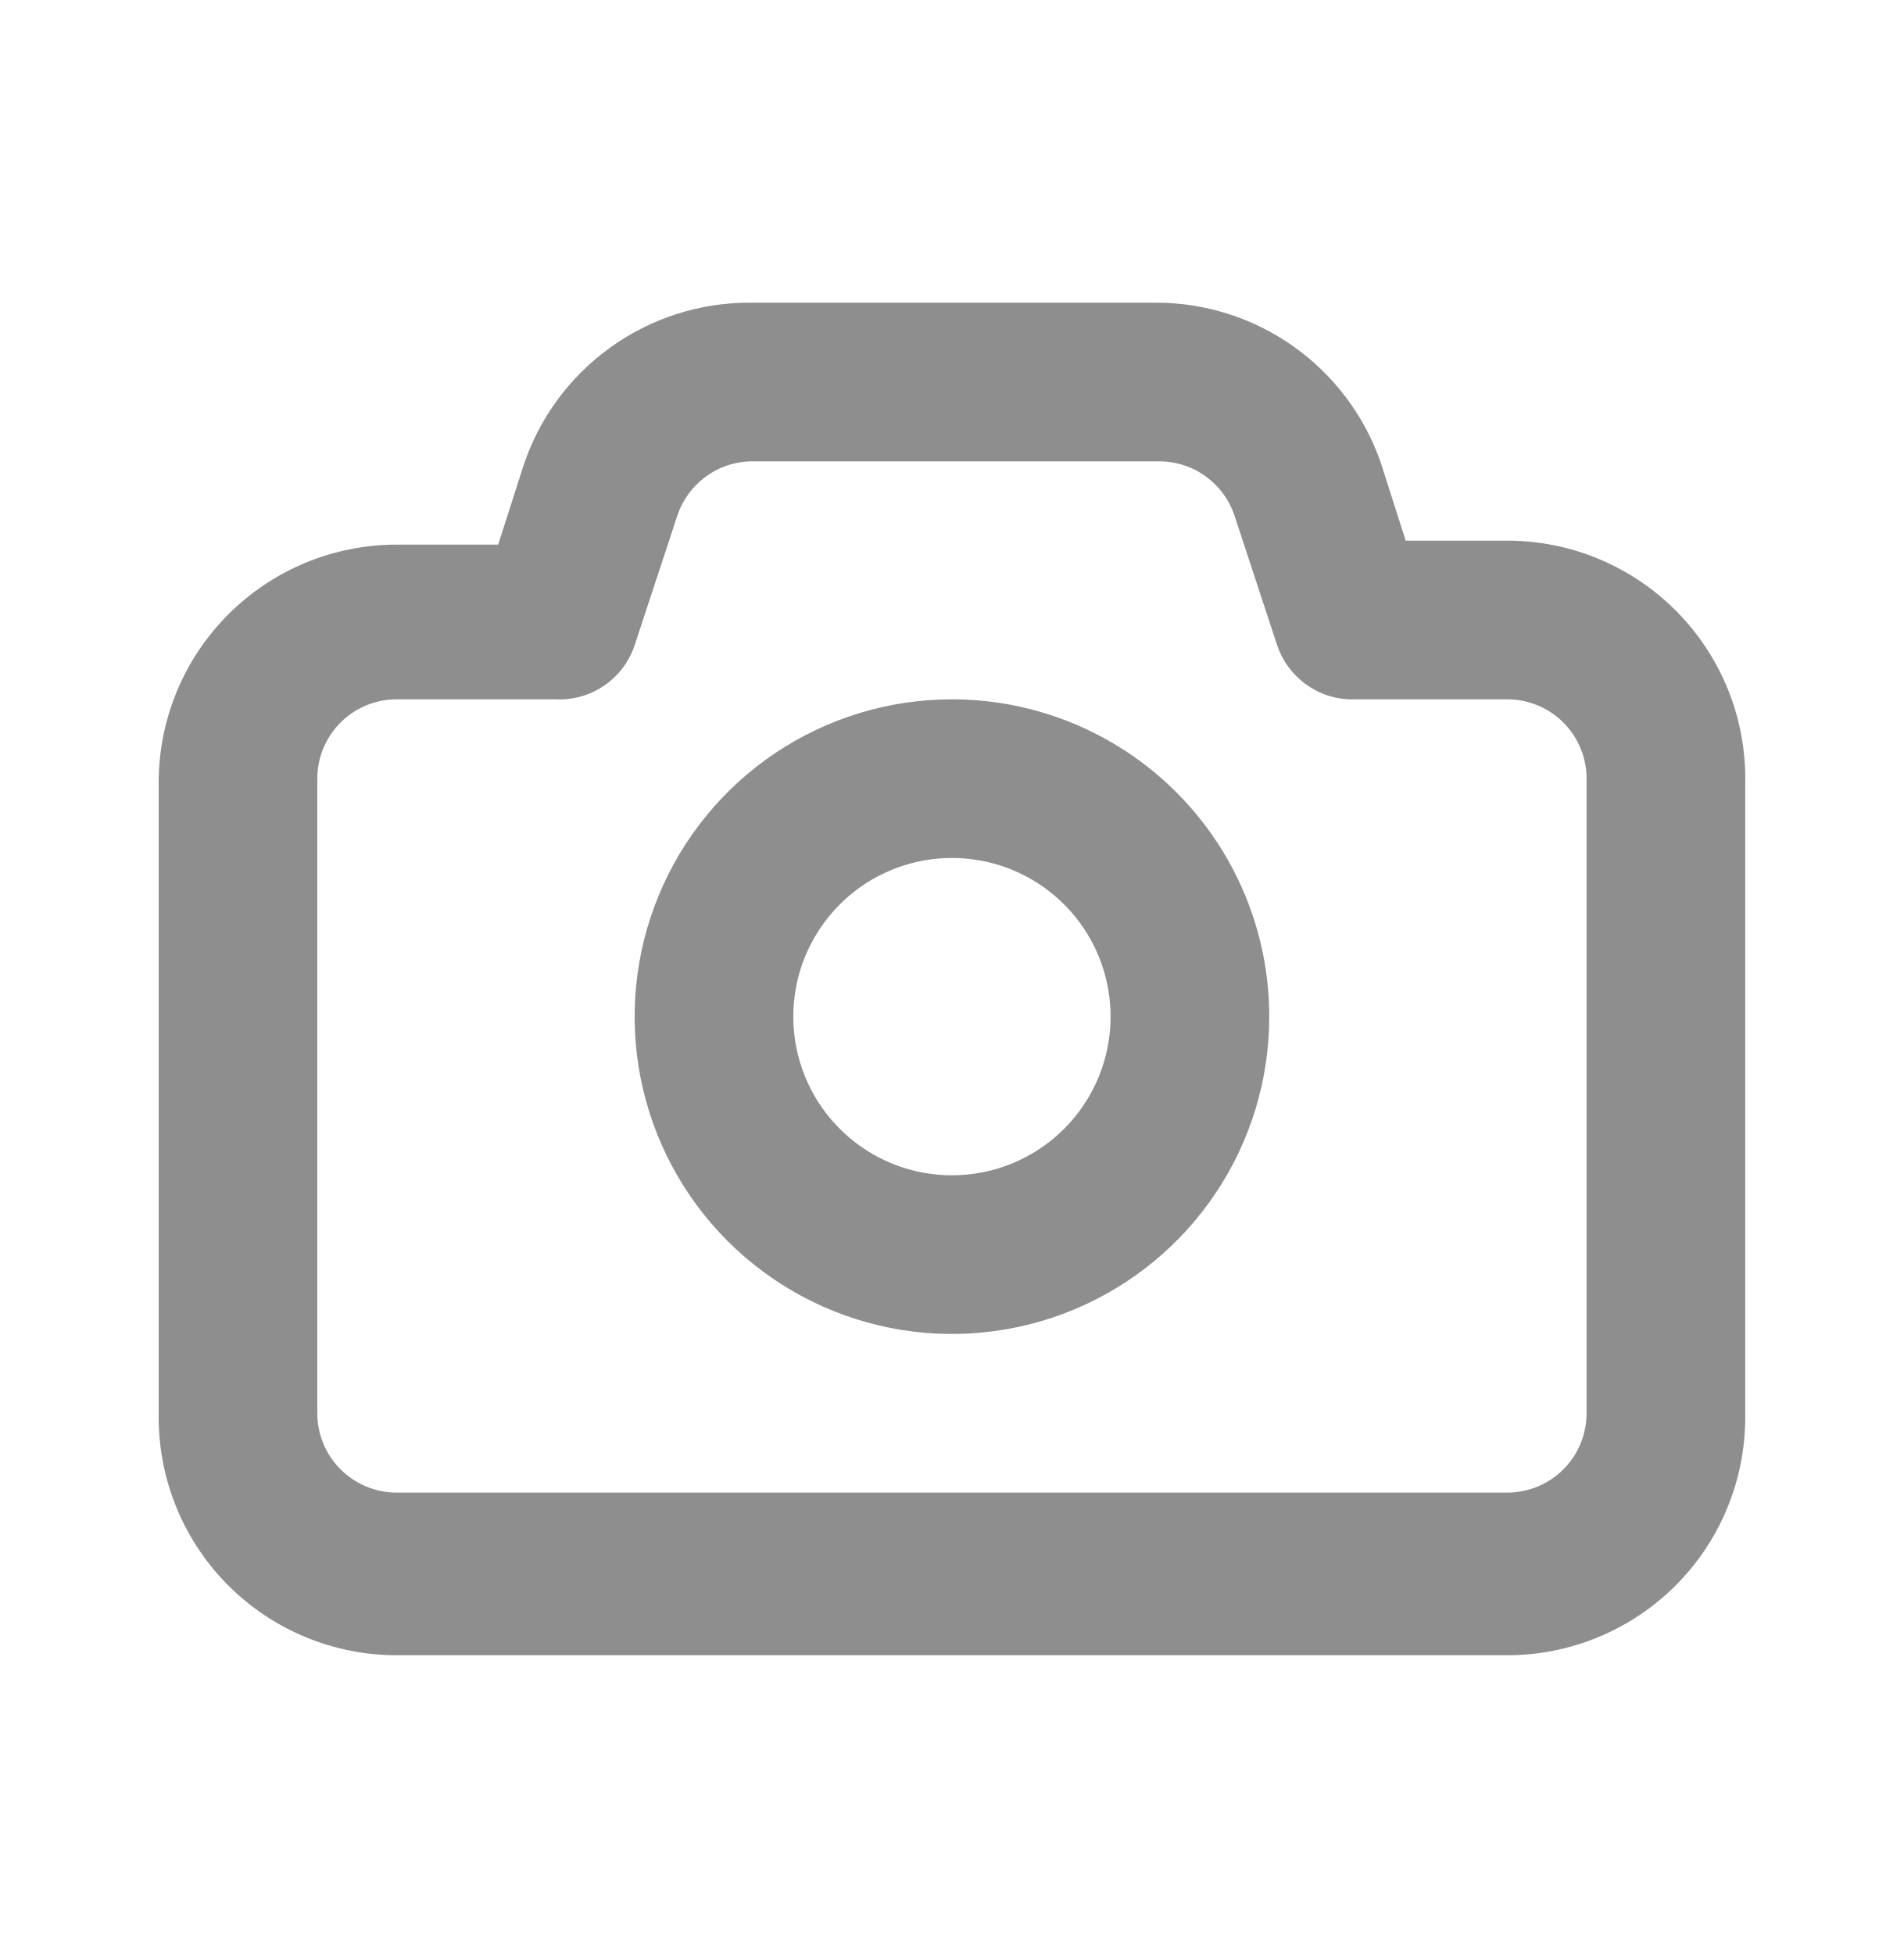
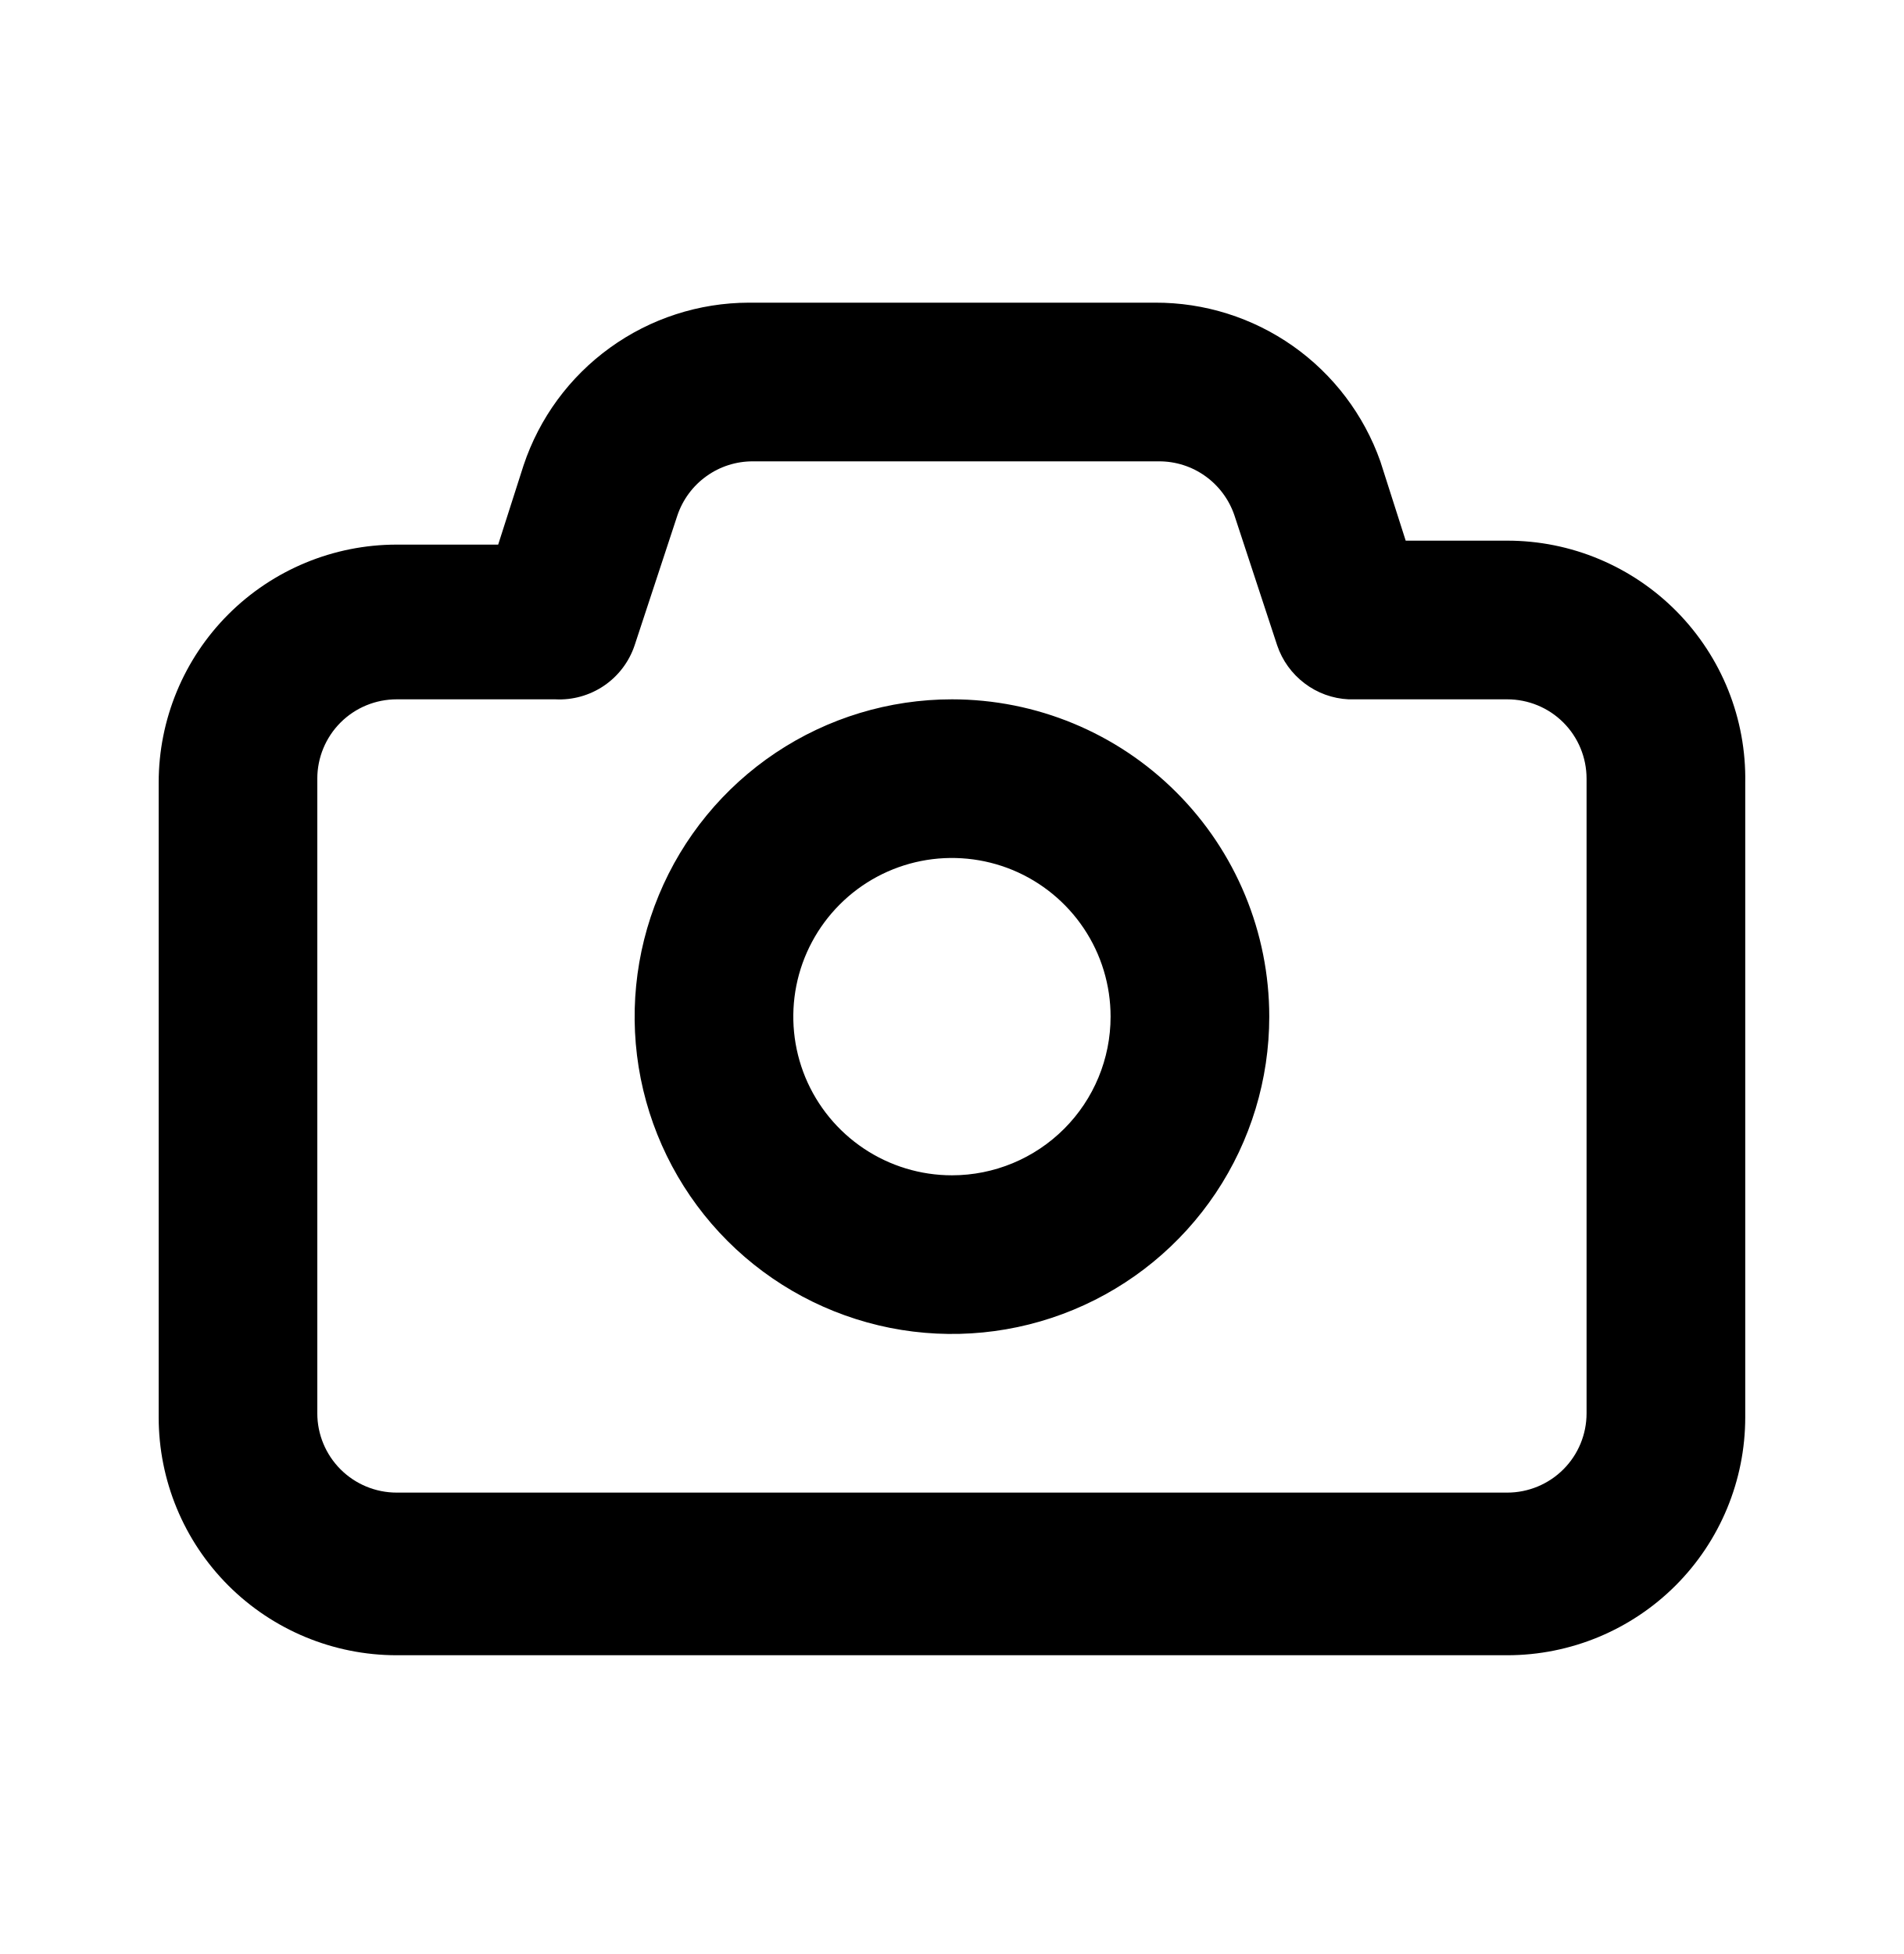
<svg xmlns="http://www.w3.org/2000/svg" width="38" height="39" viewBox="0 0 38 39" fill="none">
-   <path d="M30.083 10.791H28.056L27.55 9.208C27.221 8.279 26.612 7.475 25.806 6.907C25.001 6.34 24.039 6.037 23.053 6.041H14.947C13.951 6.043 12.982 6.357 12.175 6.94C11.368 7.522 10.765 8.343 10.45 9.287L9.943 10.87H7.917C6.657 10.87 5.449 11.371 4.558 12.261C3.667 13.152 3.167 14.36 3.167 15.62V28.287C3.167 29.547 3.667 30.755 4.558 31.646C5.449 32.536 6.657 33.037 7.917 33.037H30.083C31.343 33.037 32.551 32.536 33.442 31.646C34.333 30.755 34.833 29.547 34.833 28.287V15.62C34.844 14.99 34.729 14.364 34.495 13.778C34.261 13.193 33.912 12.66 33.47 12.21C33.028 11.761 32.501 11.404 31.919 11.16C31.338 10.916 30.714 10.791 30.083 10.791ZM31.666 28.208C31.666 28.628 31.5 29.03 31.203 29.327C30.906 29.624 30.503 29.791 30.083 29.791H7.917C7.497 29.791 7.094 29.624 6.797 29.327C6.5 29.03 6.333 28.628 6.333 28.208V15.541C6.333 15.121 6.5 14.718 6.797 14.421C7.094 14.124 7.497 13.958 7.917 13.958H11.083C11.428 13.976 11.77 13.88 12.056 13.686C12.342 13.491 12.556 13.209 12.666 12.881L13.521 10.284C13.628 9.97 13.83 9.697 14.1 9.504C14.37 9.31 14.694 9.207 15.026 9.208H23.132C23.464 9.207 23.788 9.31 24.058 9.504C24.328 9.697 24.53 9.97 24.637 10.284L25.491 12.881C25.593 13.183 25.784 13.447 26.038 13.639C26.292 13.832 26.598 13.943 26.916 13.958H30.083C30.503 13.958 30.906 14.124 31.203 14.421C31.5 14.718 31.666 15.121 31.666 15.541V28.208ZM19 13.958C17.747 13.958 16.523 14.329 15.481 15.025C14.44 15.721 13.628 16.71 13.149 17.867C12.669 19.025 12.544 20.298 12.788 21.527C13.033 22.755 13.636 23.884 14.521 24.769C15.407 25.655 16.536 26.258 17.764 26.503C18.993 26.747 20.266 26.622 21.424 26.142C22.581 25.663 23.57 24.851 24.266 23.81C24.962 22.768 25.333 21.544 25.333 20.291C25.333 18.611 24.666 17 23.478 15.813C22.291 14.625 20.68 13.958 19 13.958ZM19 23.458C18.373 23.458 17.761 23.272 17.241 22.924C16.72 22.576 16.314 22.081 16.074 21.503C15.835 20.924 15.772 20.288 15.894 19.673C16.016 19.059 16.318 18.495 16.761 18.052C17.203 17.609 17.768 17.307 18.382 17.185C18.996 17.063 19.633 17.126 20.212 17.365C20.79 17.605 21.285 18.011 21.633 18.532C21.981 19.052 22.166 19.665 22.166 20.291C22.166 21.131 21.833 21.936 21.239 22.53C20.645 23.124 19.84 23.458 19 23.458Z" fill="#8E8E8E" />
+   <path d="M30.083 10.791H28.056L27.55 9.208C27.221 8.279 26.612 7.475 25.806 6.907C25.001 6.34 24.039 6.037 23.053 6.041H14.947C13.951 6.043 12.982 6.357 12.175 6.94C11.368 7.522 10.765 8.343 10.45 9.287L9.943 10.87H7.917C6.657 10.87 5.449 11.371 4.558 12.261C3.667 13.152 3.167 14.36 3.167 15.62V28.287C3.167 29.547 3.667 30.755 4.558 31.646C5.449 32.536 6.657 33.037 7.917 33.037H30.083C31.343 33.037 32.551 32.536 33.442 31.646C34.333 30.755 34.833 29.547 34.833 28.287V15.62C34.844 14.99 34.729 14.364 34.495 13.778C34.261 13.193 33.912 12.66 33.47 12.21C33.028 11.761 32.501 11.404 31.919 11.16C31.338 10.916 30.714 10.791 30.083 10.791ZM31.666 28.208C31.666 28.628 31.5 29.03 31.203 29.327C30.906 29.624 30.503 29.791 30.083 29.791H7.917C7.497 29.791 7.094 29.624 6.797 29.327C6.5 29.03 6.333 28.628 6.333 28.208V15.541C6.333 15.121 6.5 14.718 6.797 14.421C7.094 14.124 7.497 13.958 7.917 13.958H11.083C11.428 13.976 11.77 13.88 12.056 13.686C12.342 13.491 12.556 13.209 12.666 12.881L13.521 10.284C13.628 9.97 13.83 9.697 14.1 9.504C14.37 9.31 14.694 9.207 15.026 9.208H23.132C23.464 9.207 23.788 9.31 24.058 9.504C24.328 9.697 24.53 9.97 24.637 10.284L25.491 12.881C25.593 13.183 25.784 13.447 26.038 13.639C26.292 13.832 26.598 13.943 26.916 13.958H30.083C30.503 13.958 30.906 14.124 31.203 14.421C31.5 14.718 31.666 15.121 31.666 15.541V28.208ZM19 13.958C17.747 13.958 16.523 14.329 15.481 15.025C14.44 15.721 13.628 16.71 13.149 17.867C12.669 19.025 12.544 20.298 12.788 21.527C13.033 22.755 13.636 23.884 14.521 24.769C15.407 25.655 16.536 26.258 17.764 26.503C18.993 26.747 20.266 26.622 21.424 26.142C22.581 25.663 23.57 24.851 24.266 23.81C24.962 22.768 25.333 21.544 25.333 20.291C25.333 18.611 24.666 17 23.478 15.813C22.291 14.625 20.68 13.958 19 13.958ZM19 23.458C18.373 23.458 17.761 23.272 17.241 22.924C16.72 22.576 16.314 22.081 16.074 21.503C15.835 20.924 15.772 20.288 15.894 19.673C16.016 19.059 16.318 18.495 16.761 18.052C17.203 17.609 17.768 17.307 18.382 17.185C18.996 17.063 19.633 17.126 20.212 17.365C20.79 17.605 21.285 18.011 21.633 18.532C21.981 19.052 22.166 19.665 22.166 20.291C22.166 21.131 21.833 21.936 21.239 22.53C20.645 23.124 19.84 23.458 19 23.458Z" fill="currentColor" />
</svg>
